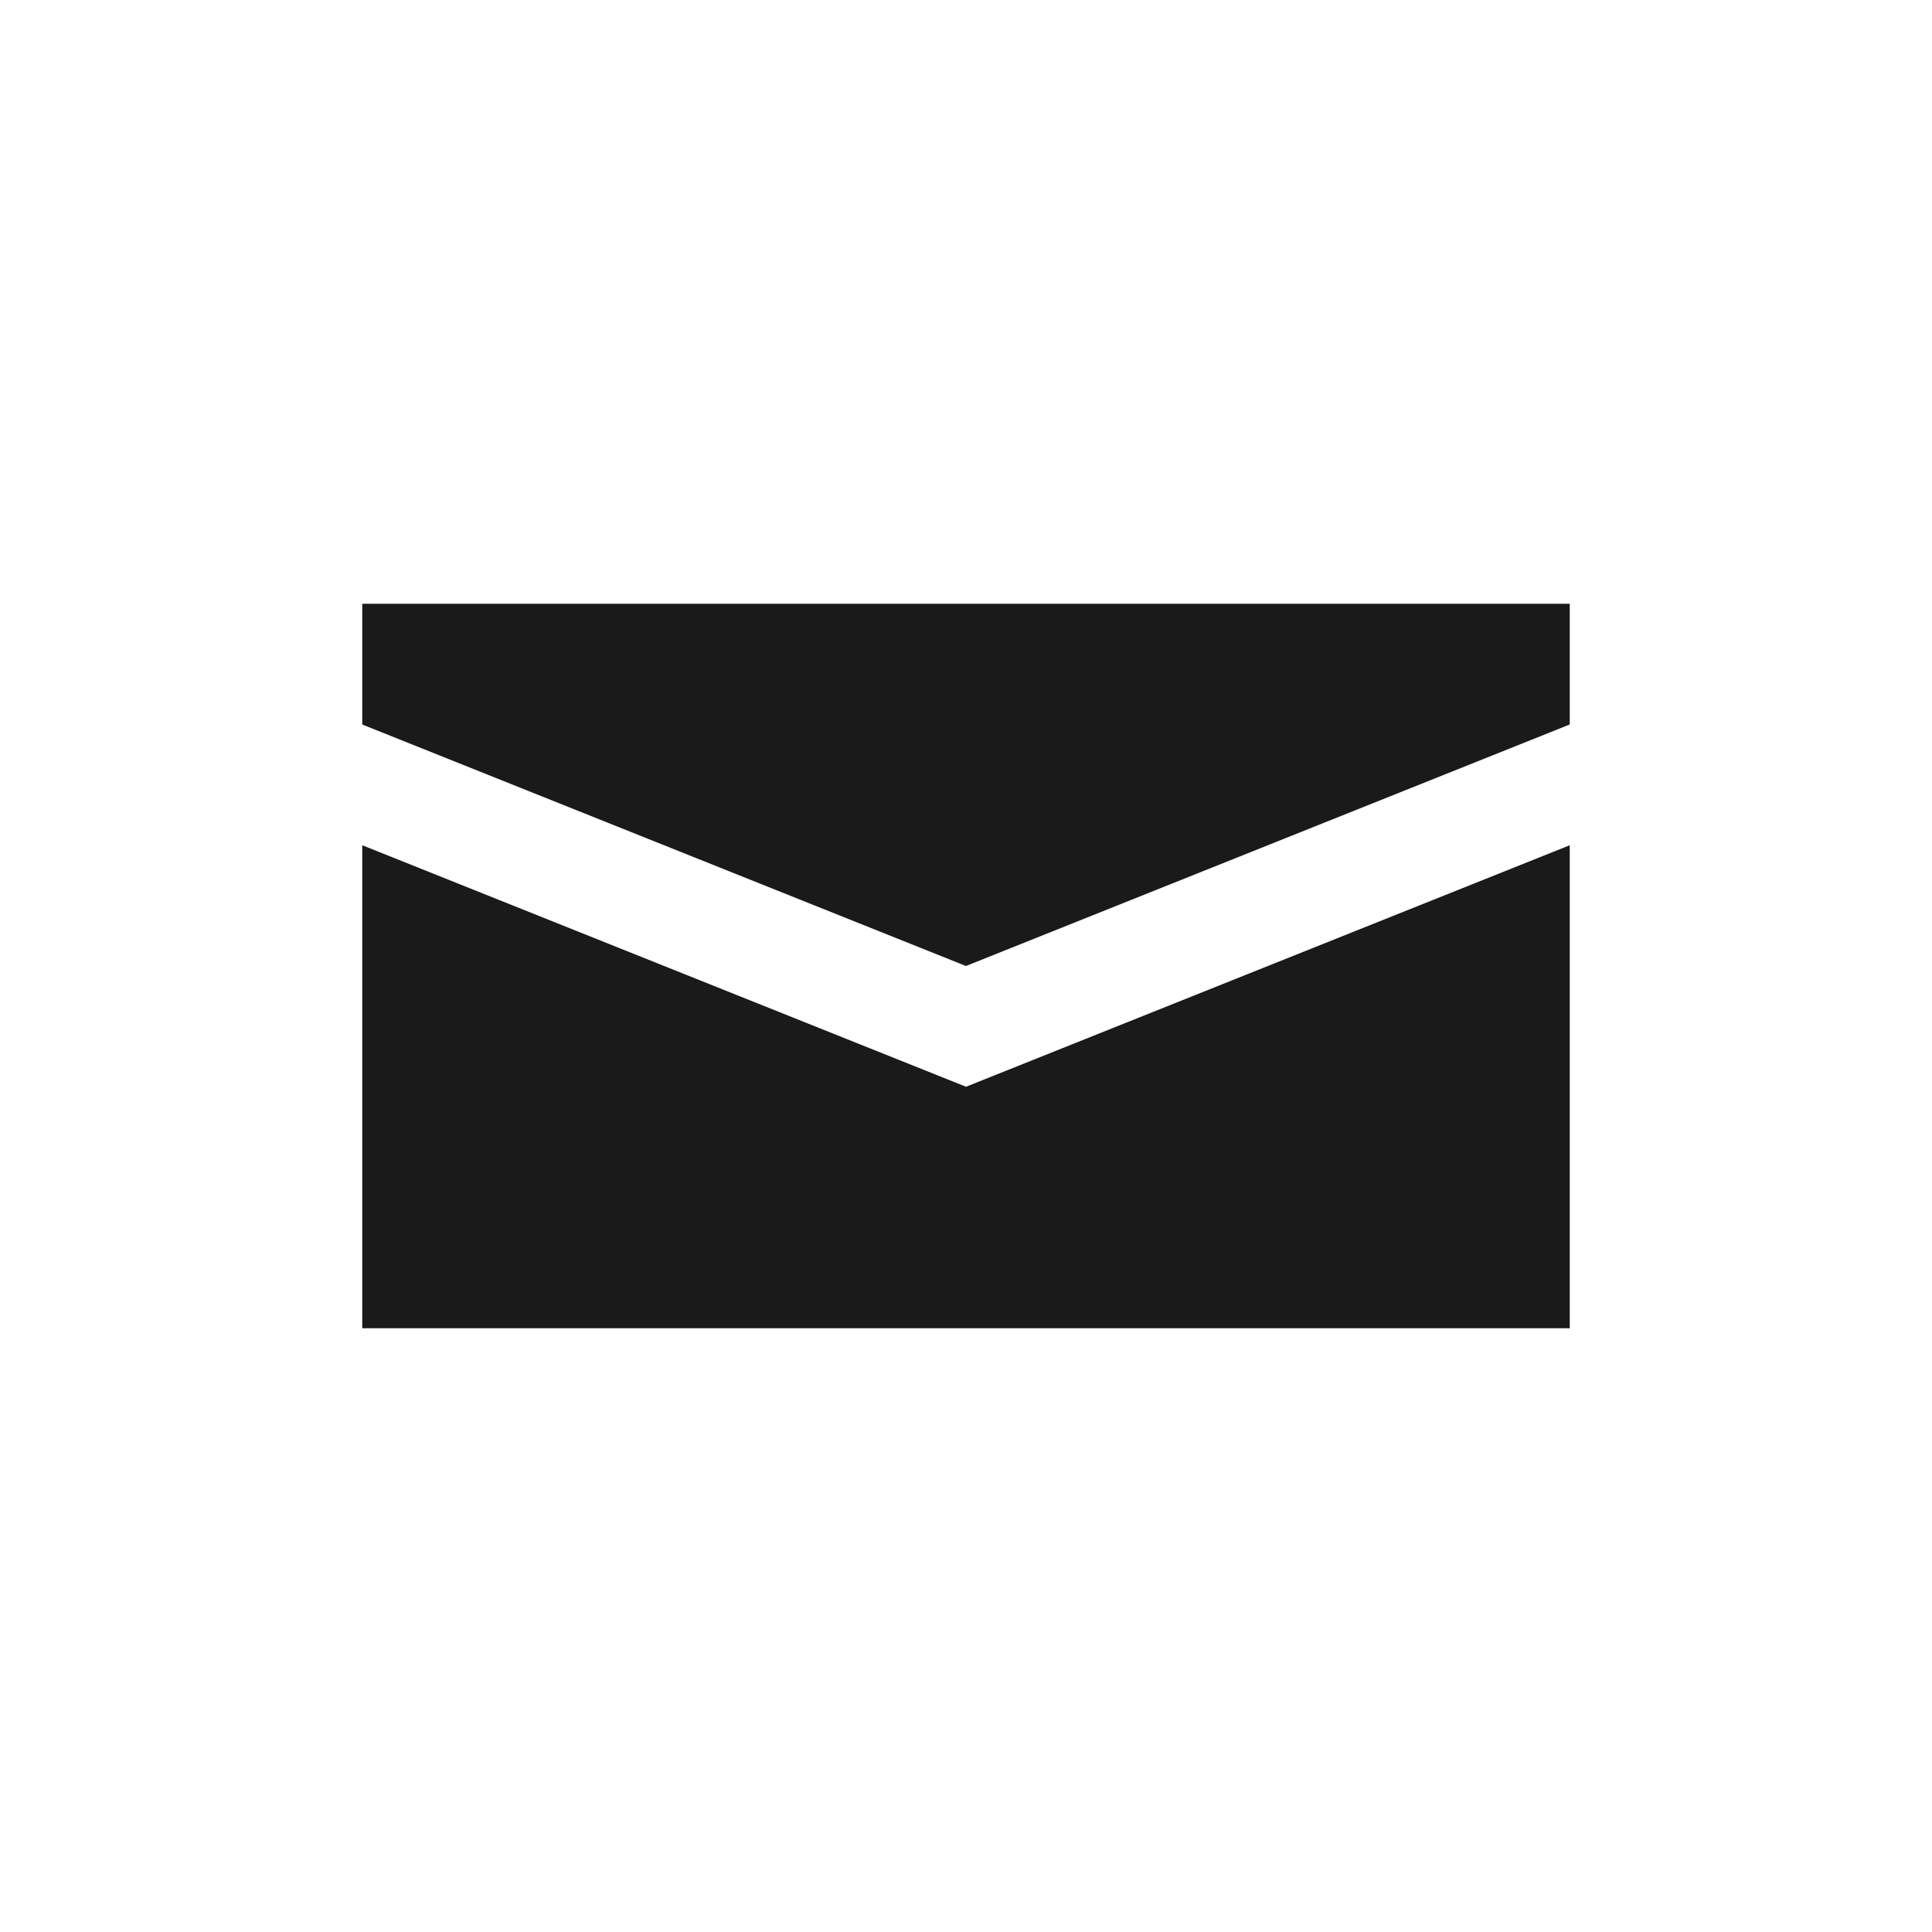
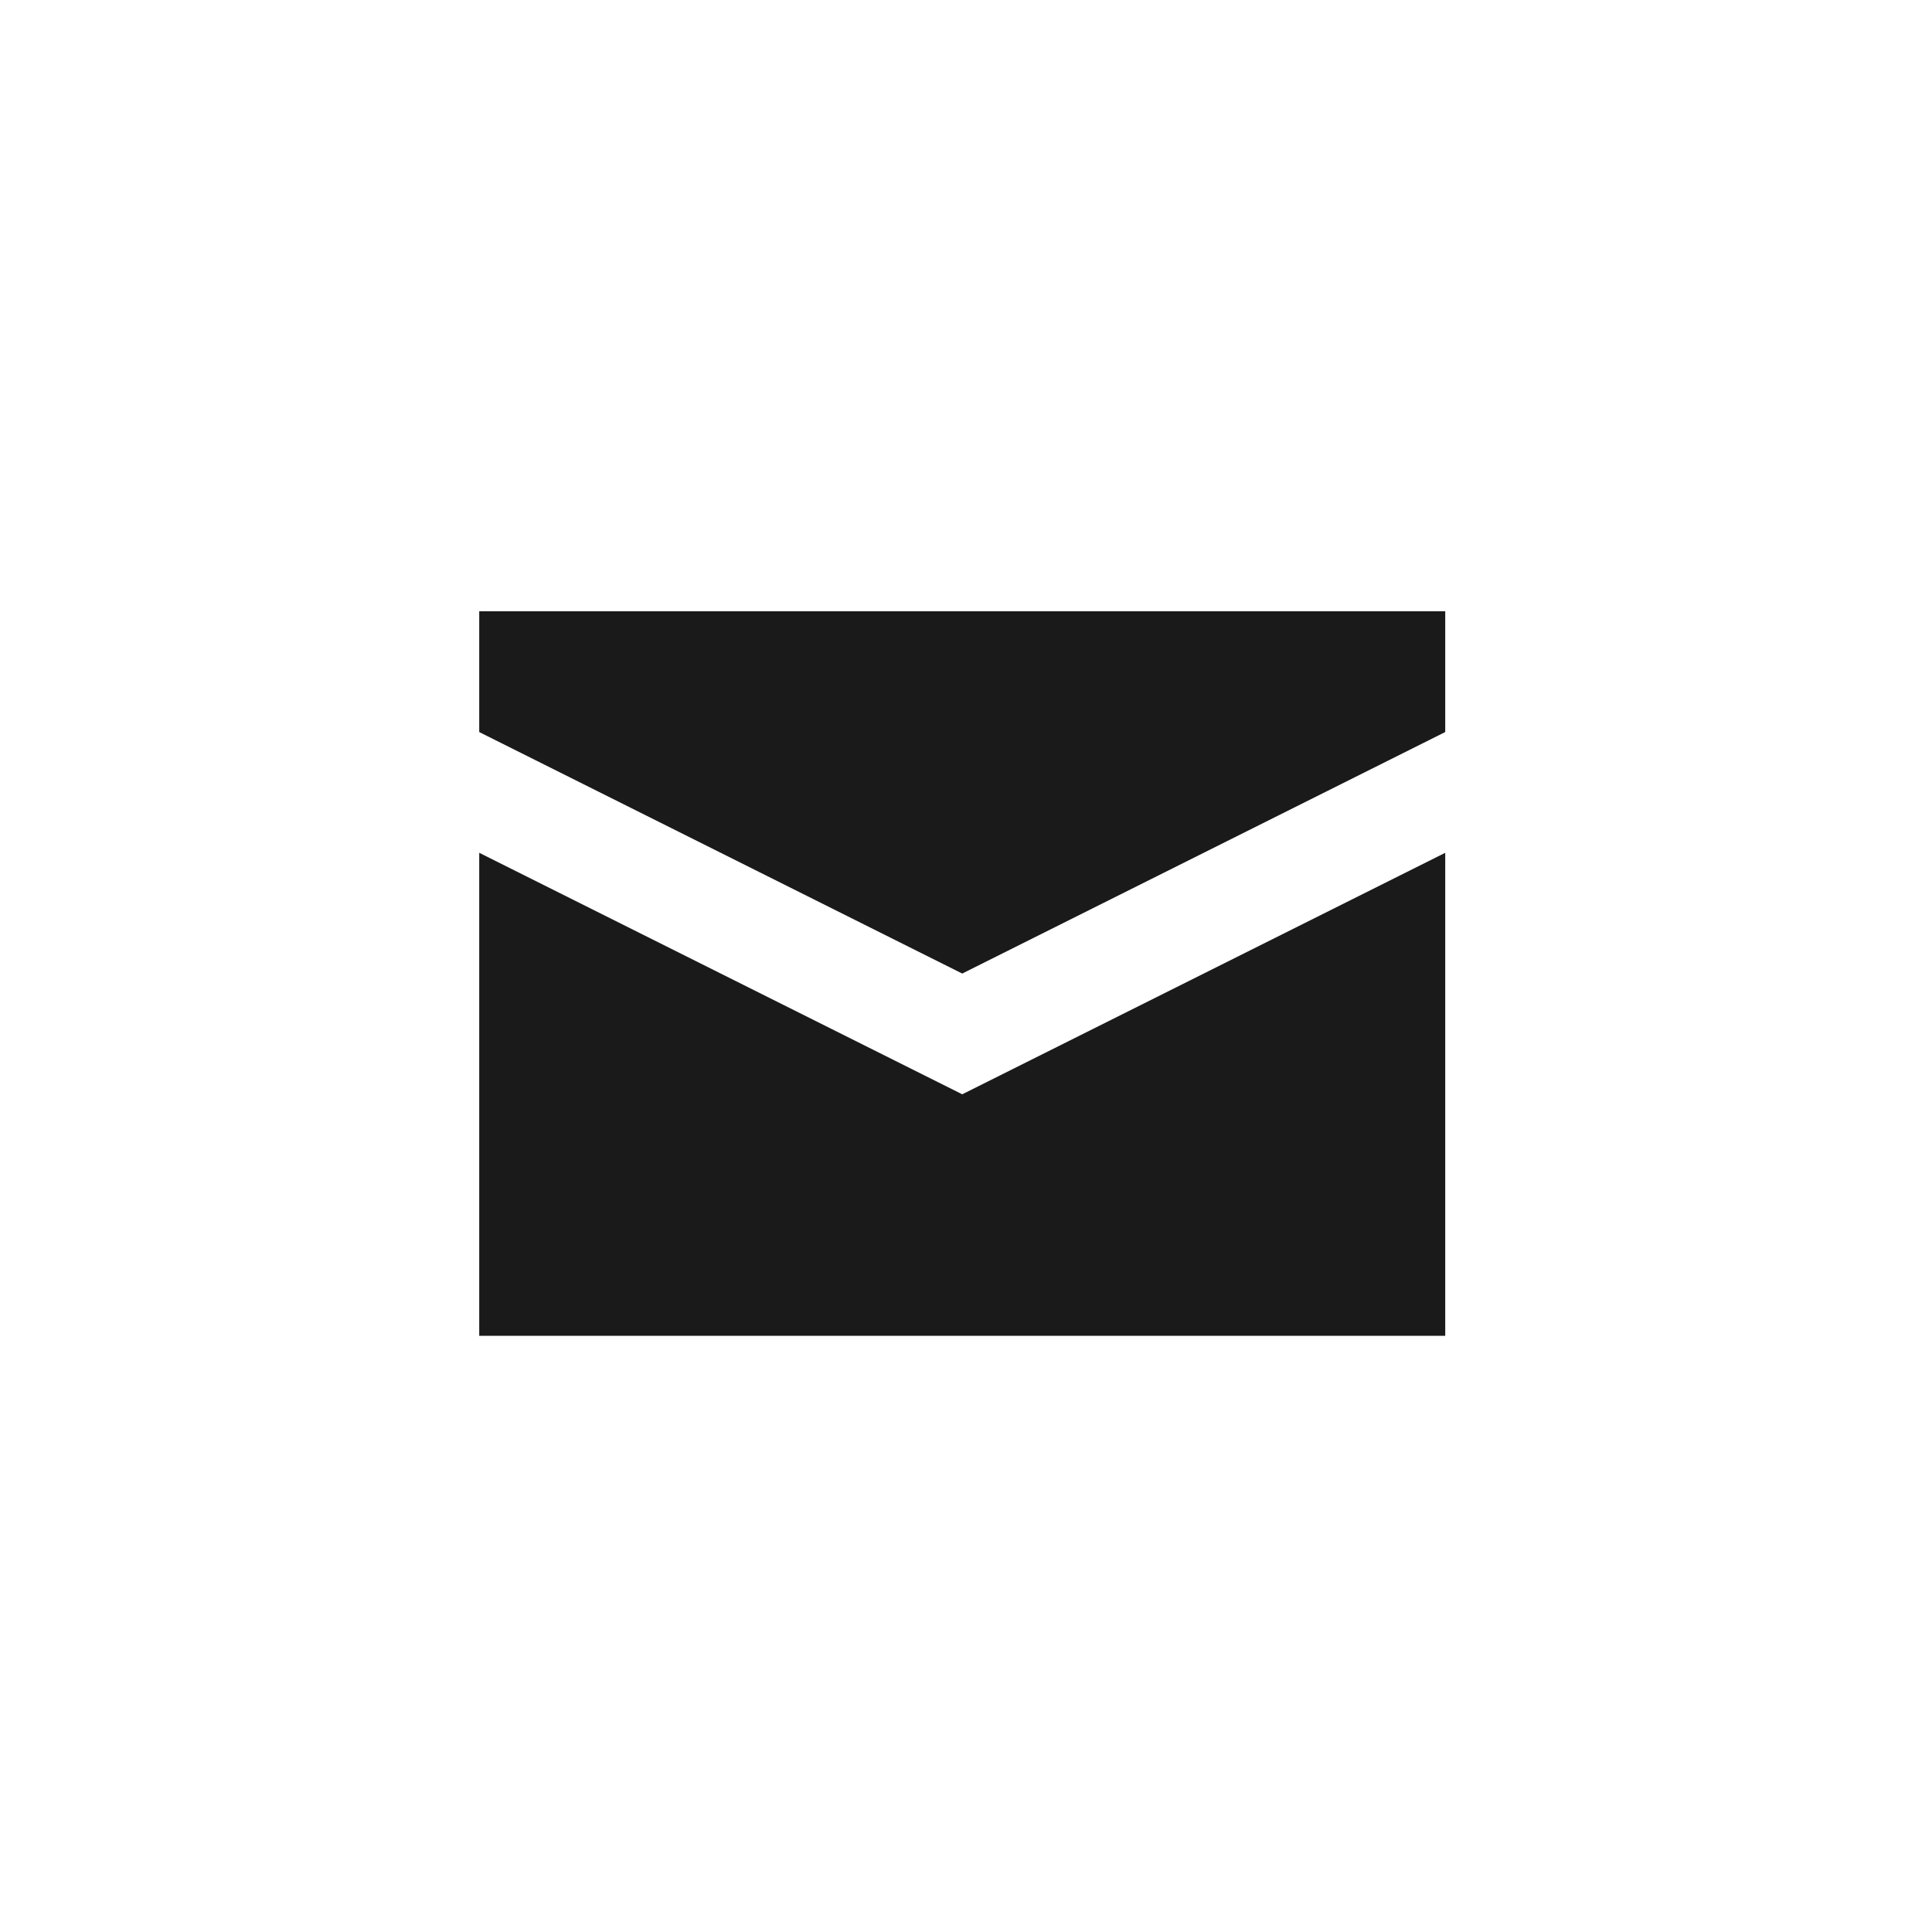
<svg xmlns="http://www.w3.org/2000/svg" version="1.1" width="16" height="16" id="svg2">
  <defs id="defs4" />
  <g transform="matrix(3.311089,0,0,2.08278,-20.09008,-8.896491)" id="text2989" style="font-size:4.15px;font-style:normal;font-variant:normal;font-weight:500;font-stretch:normal;text-align:start;line-height:125%;letter-spacing:0px;word-spacing:0px;writing-mode:lr-tb;text-anchor:start;fill:#000000;fill-opacity:1;stroke:none;font-family:Roboto;-inkscape-font-specification:Roboto Medium" />
-   <path d="M 3,5 3,6 8,8 13,6 13,5 z M 13,7 8,9 3,7 l 0,4 10,0 z" id="path2987" style="fill:#1a1a1a;fill-opacity:1;stroke:none" />
+   <g transform="translate(-0.03125,0.0625)" id="g3049">
+     <g transform="matrix(3.311089,0,0,2.08278,-20.09008,-8.896491)" id="text2989-0" style="font-size:4.15px;font-style:normal;font-variant:normal;font-weight:500;font-stretch:normal;text-align:start;line-height:125%;letter-spacing:0px;word-spacing:0px;writing-mode:lr-tb;text-anchor:start;fill:#000000;fill-opacity:1;stroke:none;font-family:Roboto;-inkscape-font-specification:Roboto Medium" />
+     <path d="m 4,5 0,1 4,2 4,-2 0,-1 z m 0,2 0,4 8,0 0,-4 -4,2 z" id="path2987-7" style="fill:#1a1a1a;fill-opacity:1;stroke:none" />
+   </g>
</svg>
